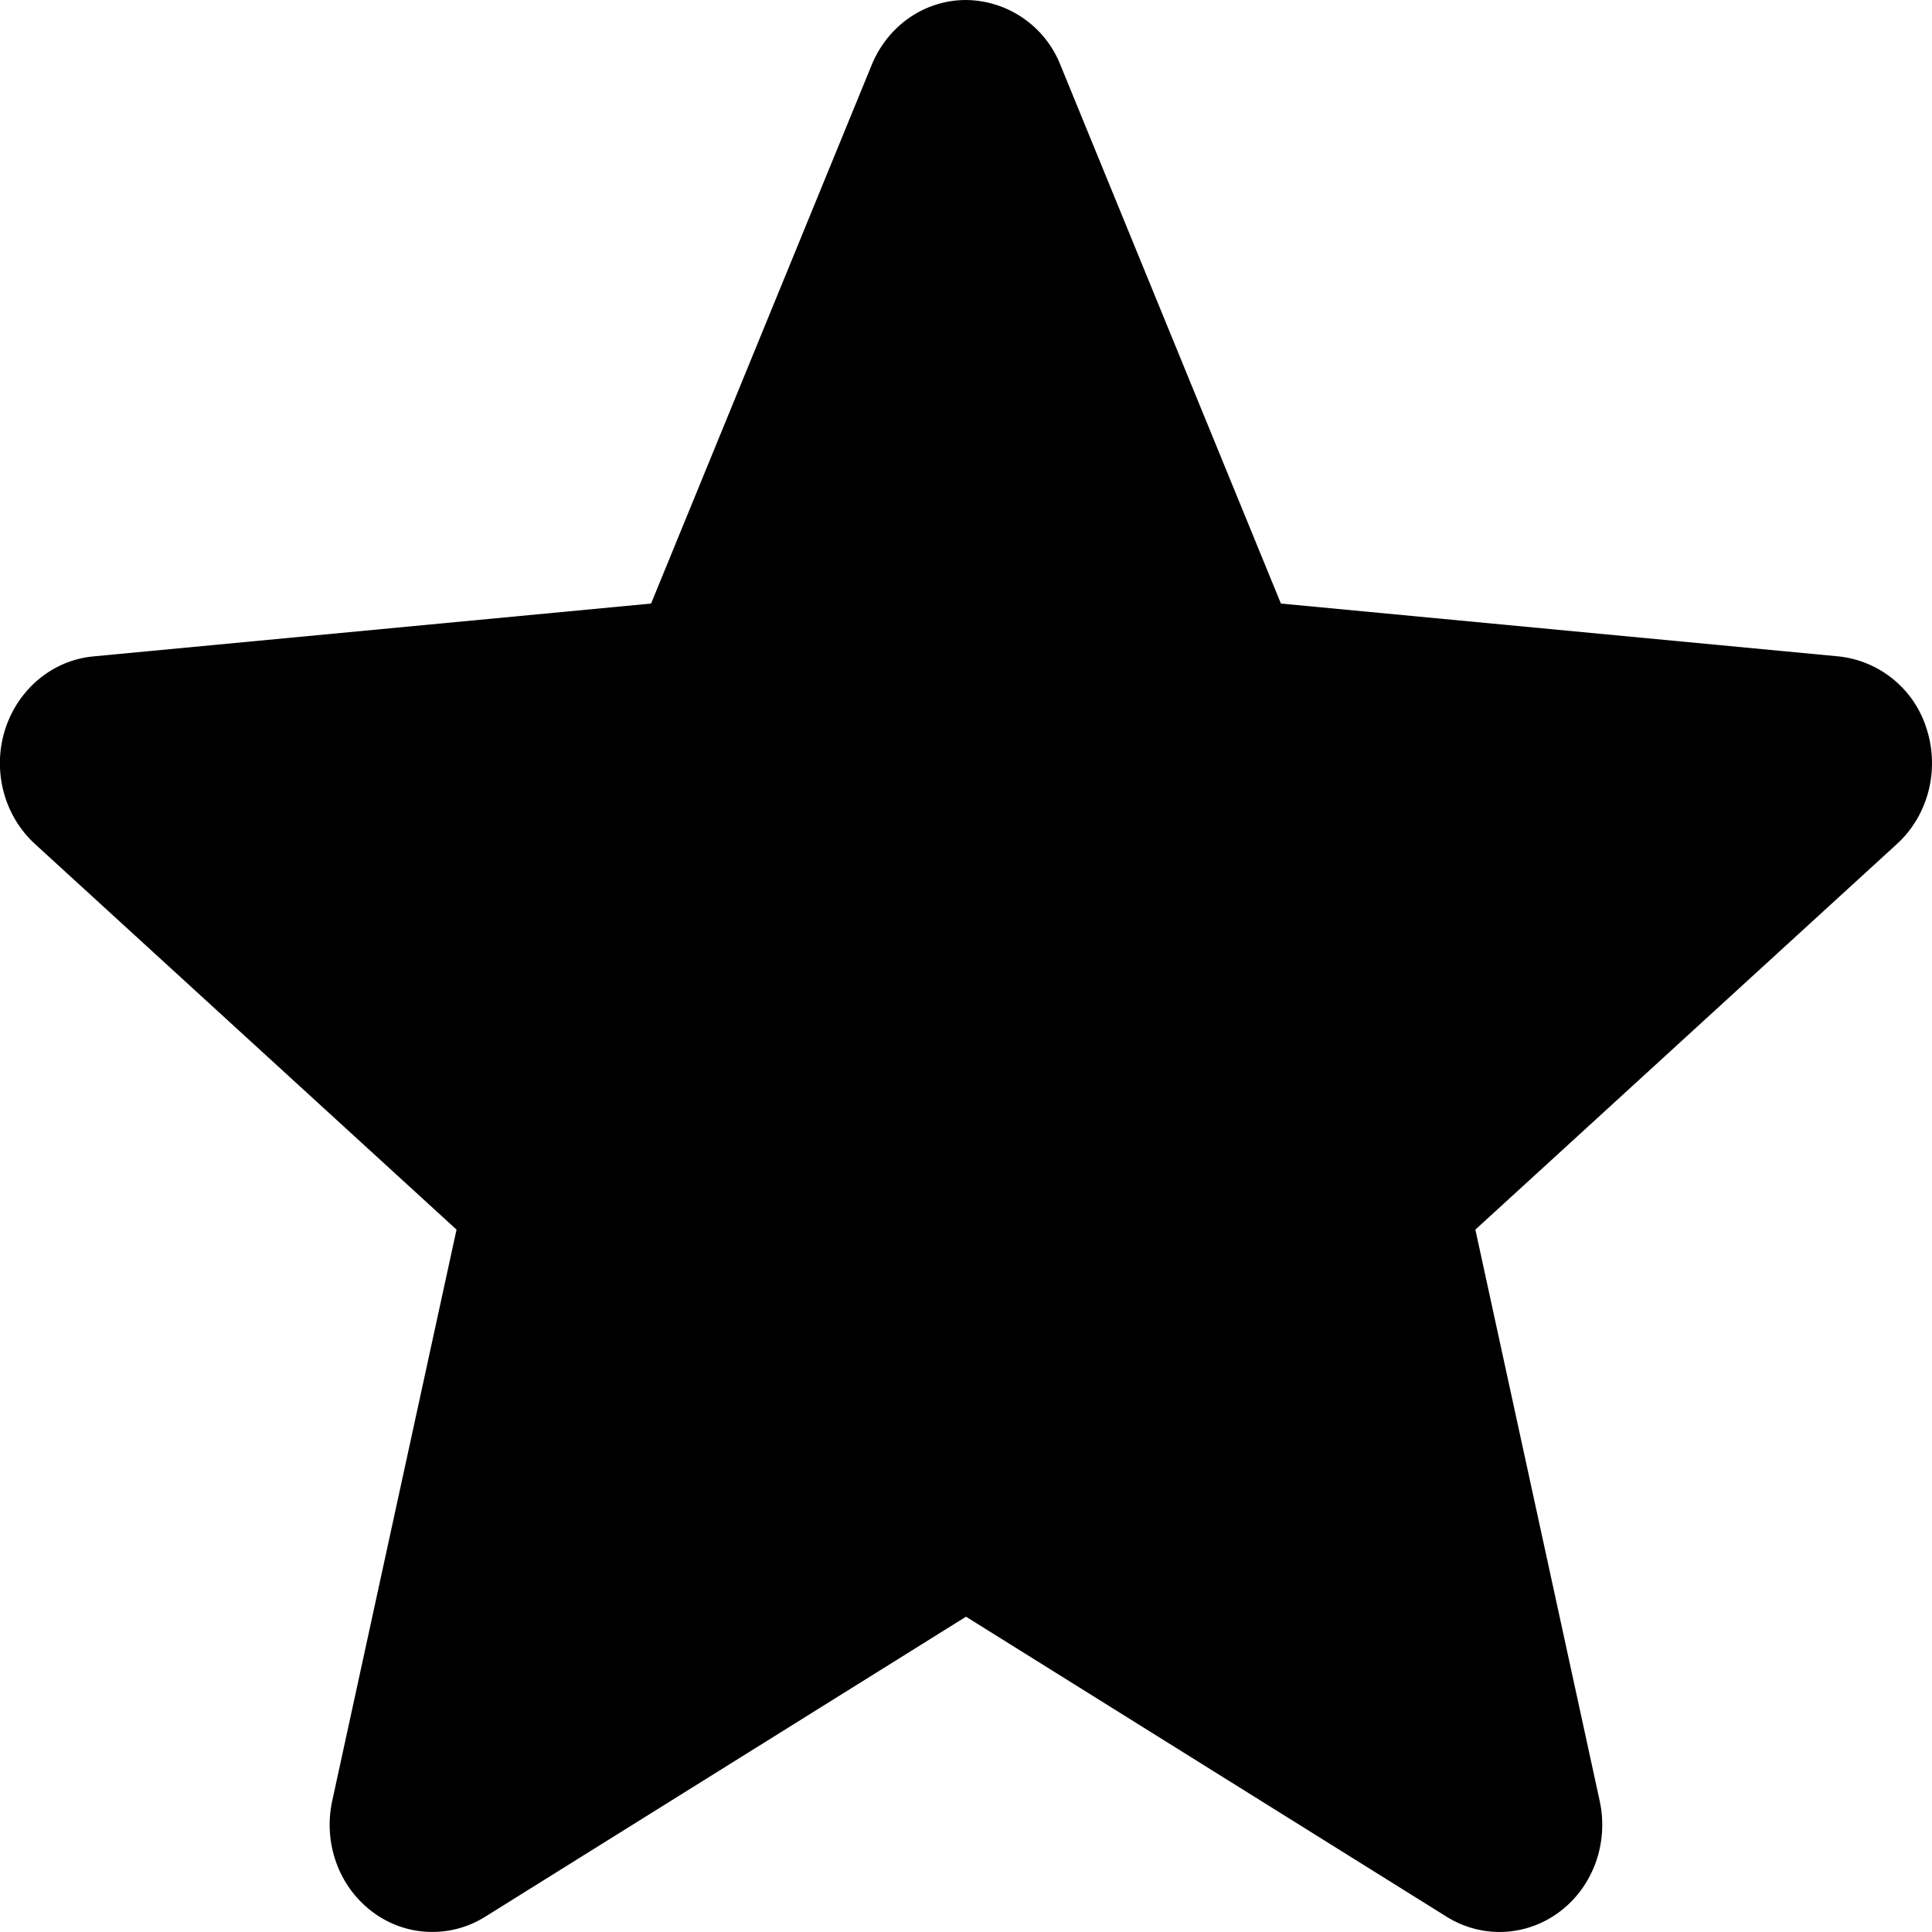
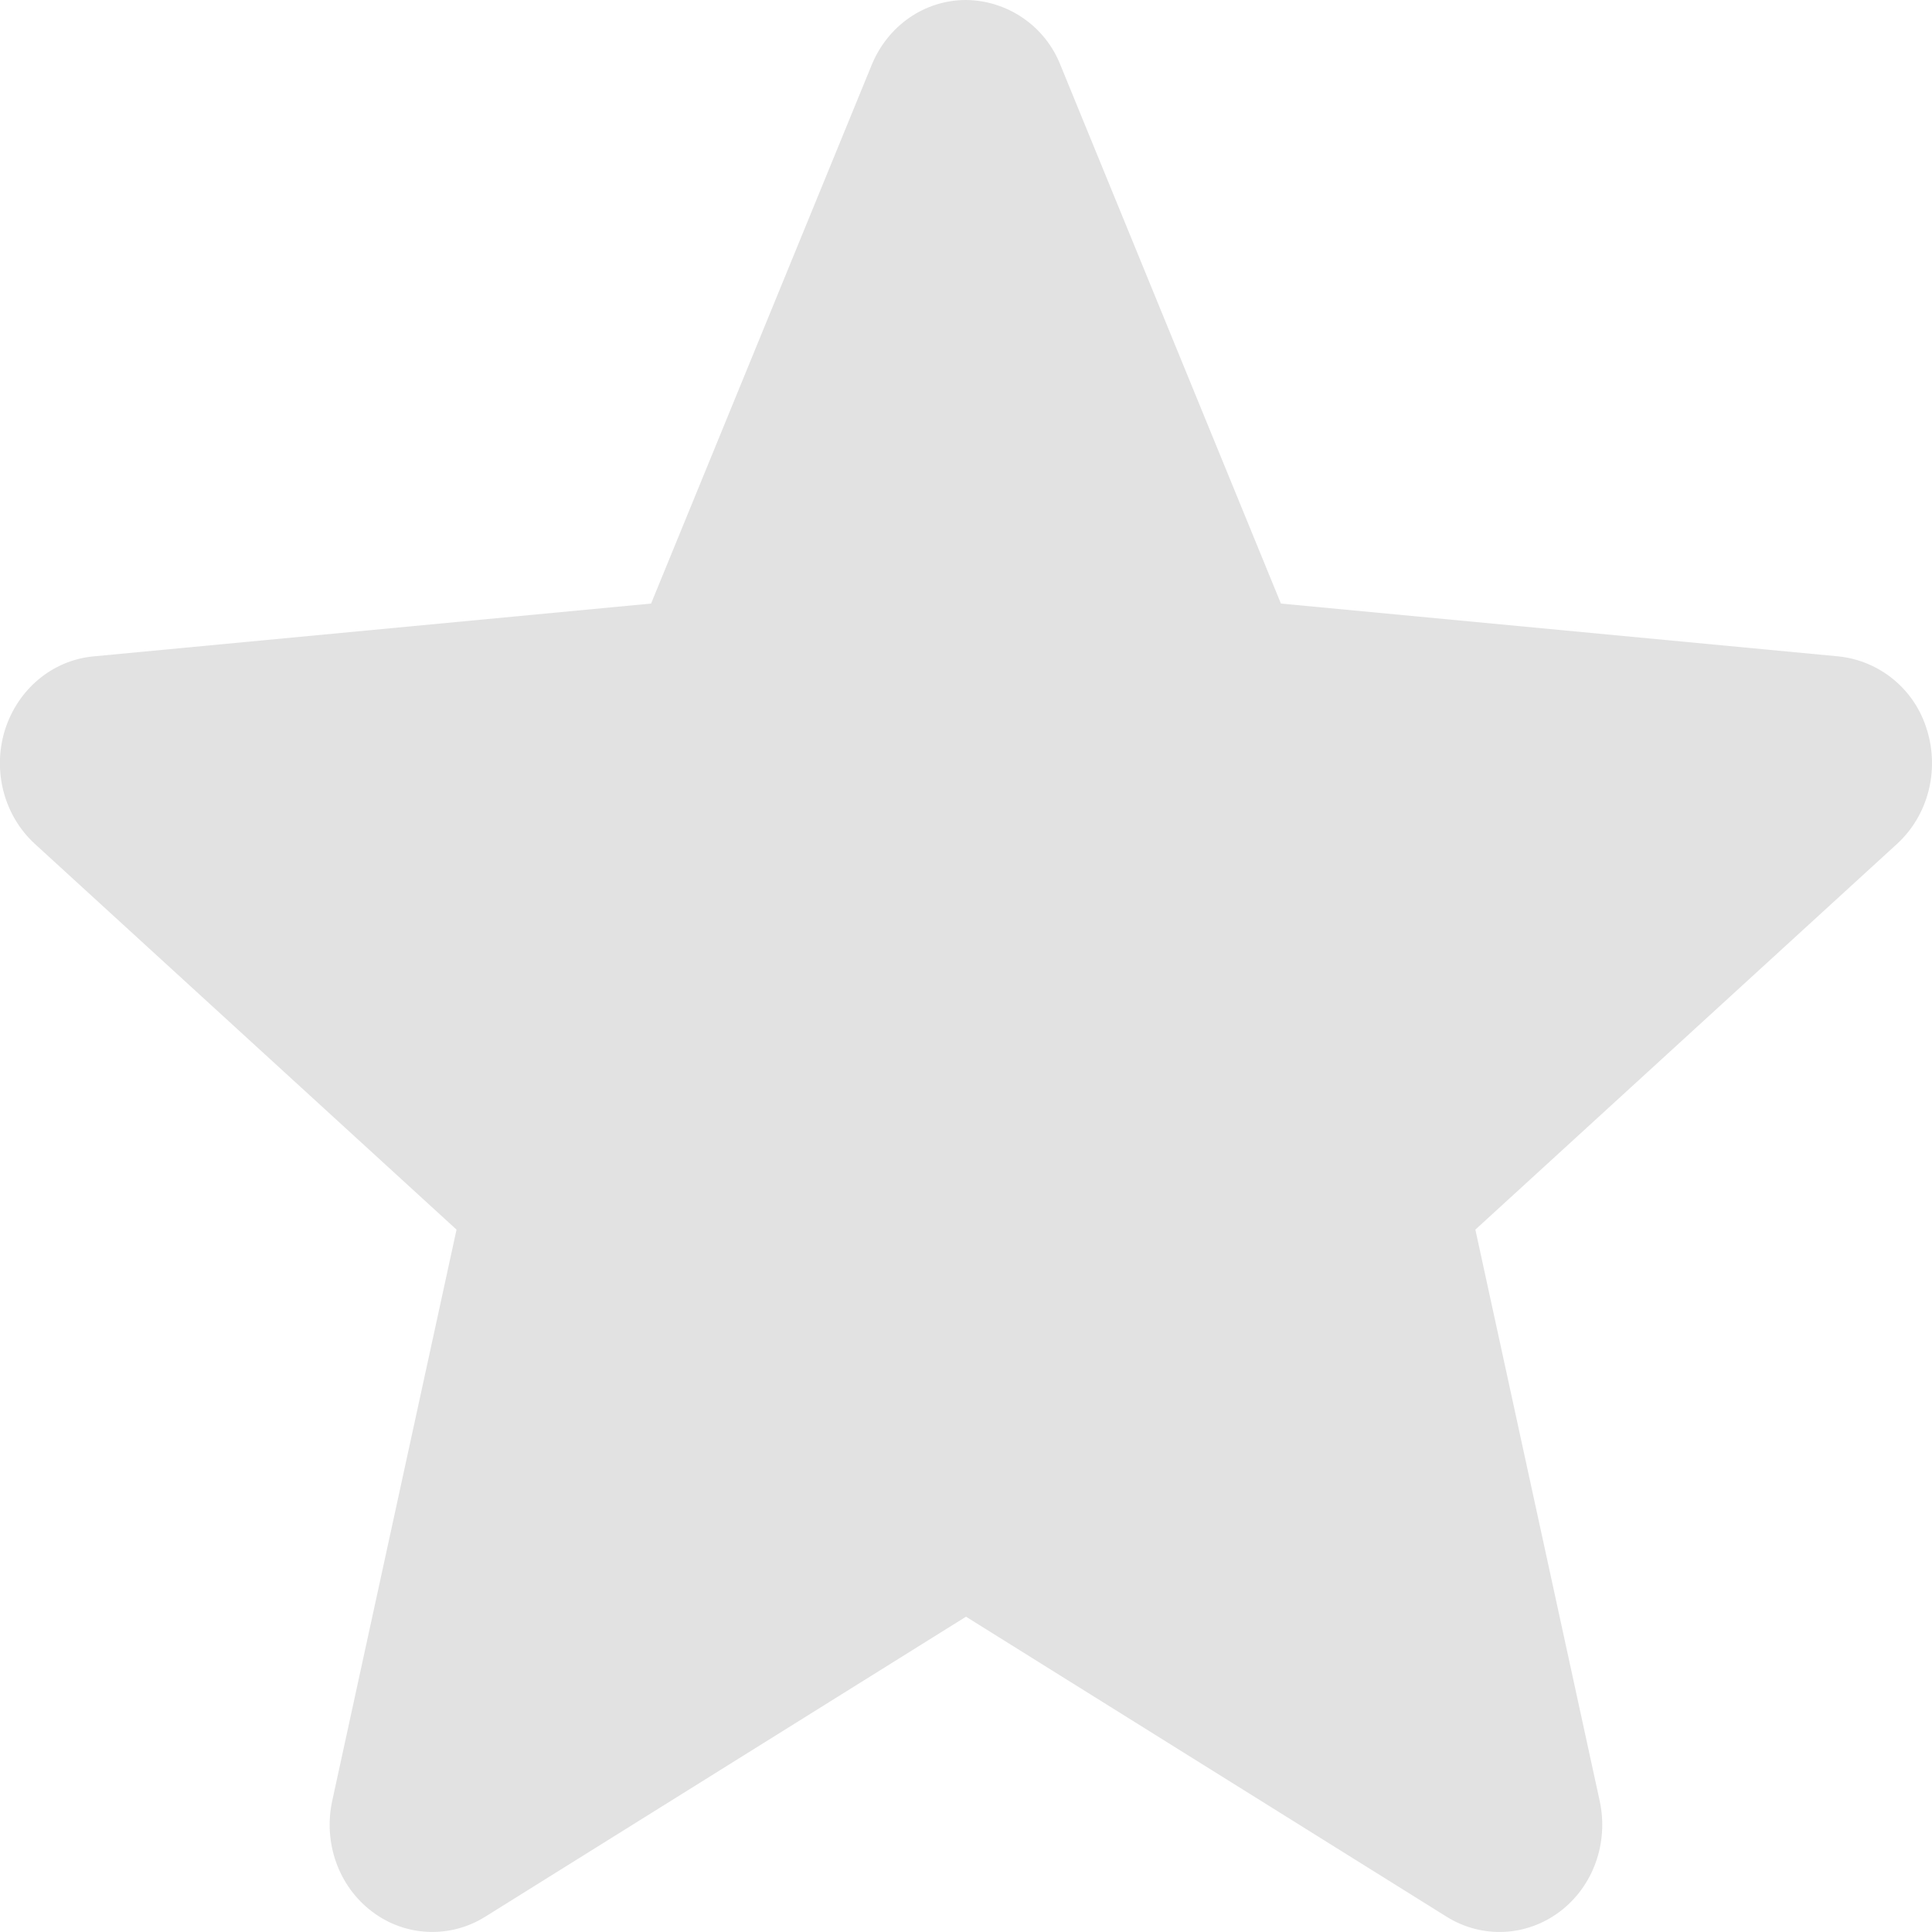
- <svg xmlns="http://www.w3.org/2000/svg" width="20" height="20">
+ <svg xmlns="http://www.w3.org/2000/svg" width="20" height="20" fill="#e2e2e2">
  <path d="M19.948 7.557a1.072 1.072 0 0 0-.915-.762l-5.773-.547L10.978.674A1.063 1.063 0 0 0 10 0c-.427 0-.81.264-.977.674L6.74 6.248l-5.774.547c-.424.04-.782.34-.915.762-.131.422-.01.886.31 1.179l4.365 3.993-1.287 5.914c-.094.435.067.885.413 1.146a1.029 1.029 0 0 0 1.169.054L10 16.736l4.977 3.107c.366.227.825.206 1.17-.054.346-.261.507-.71.413-1.146l-1.287-5.914 4.365-3.993c.32-.293.441-.756.31-1.18Z" />
</svg>
